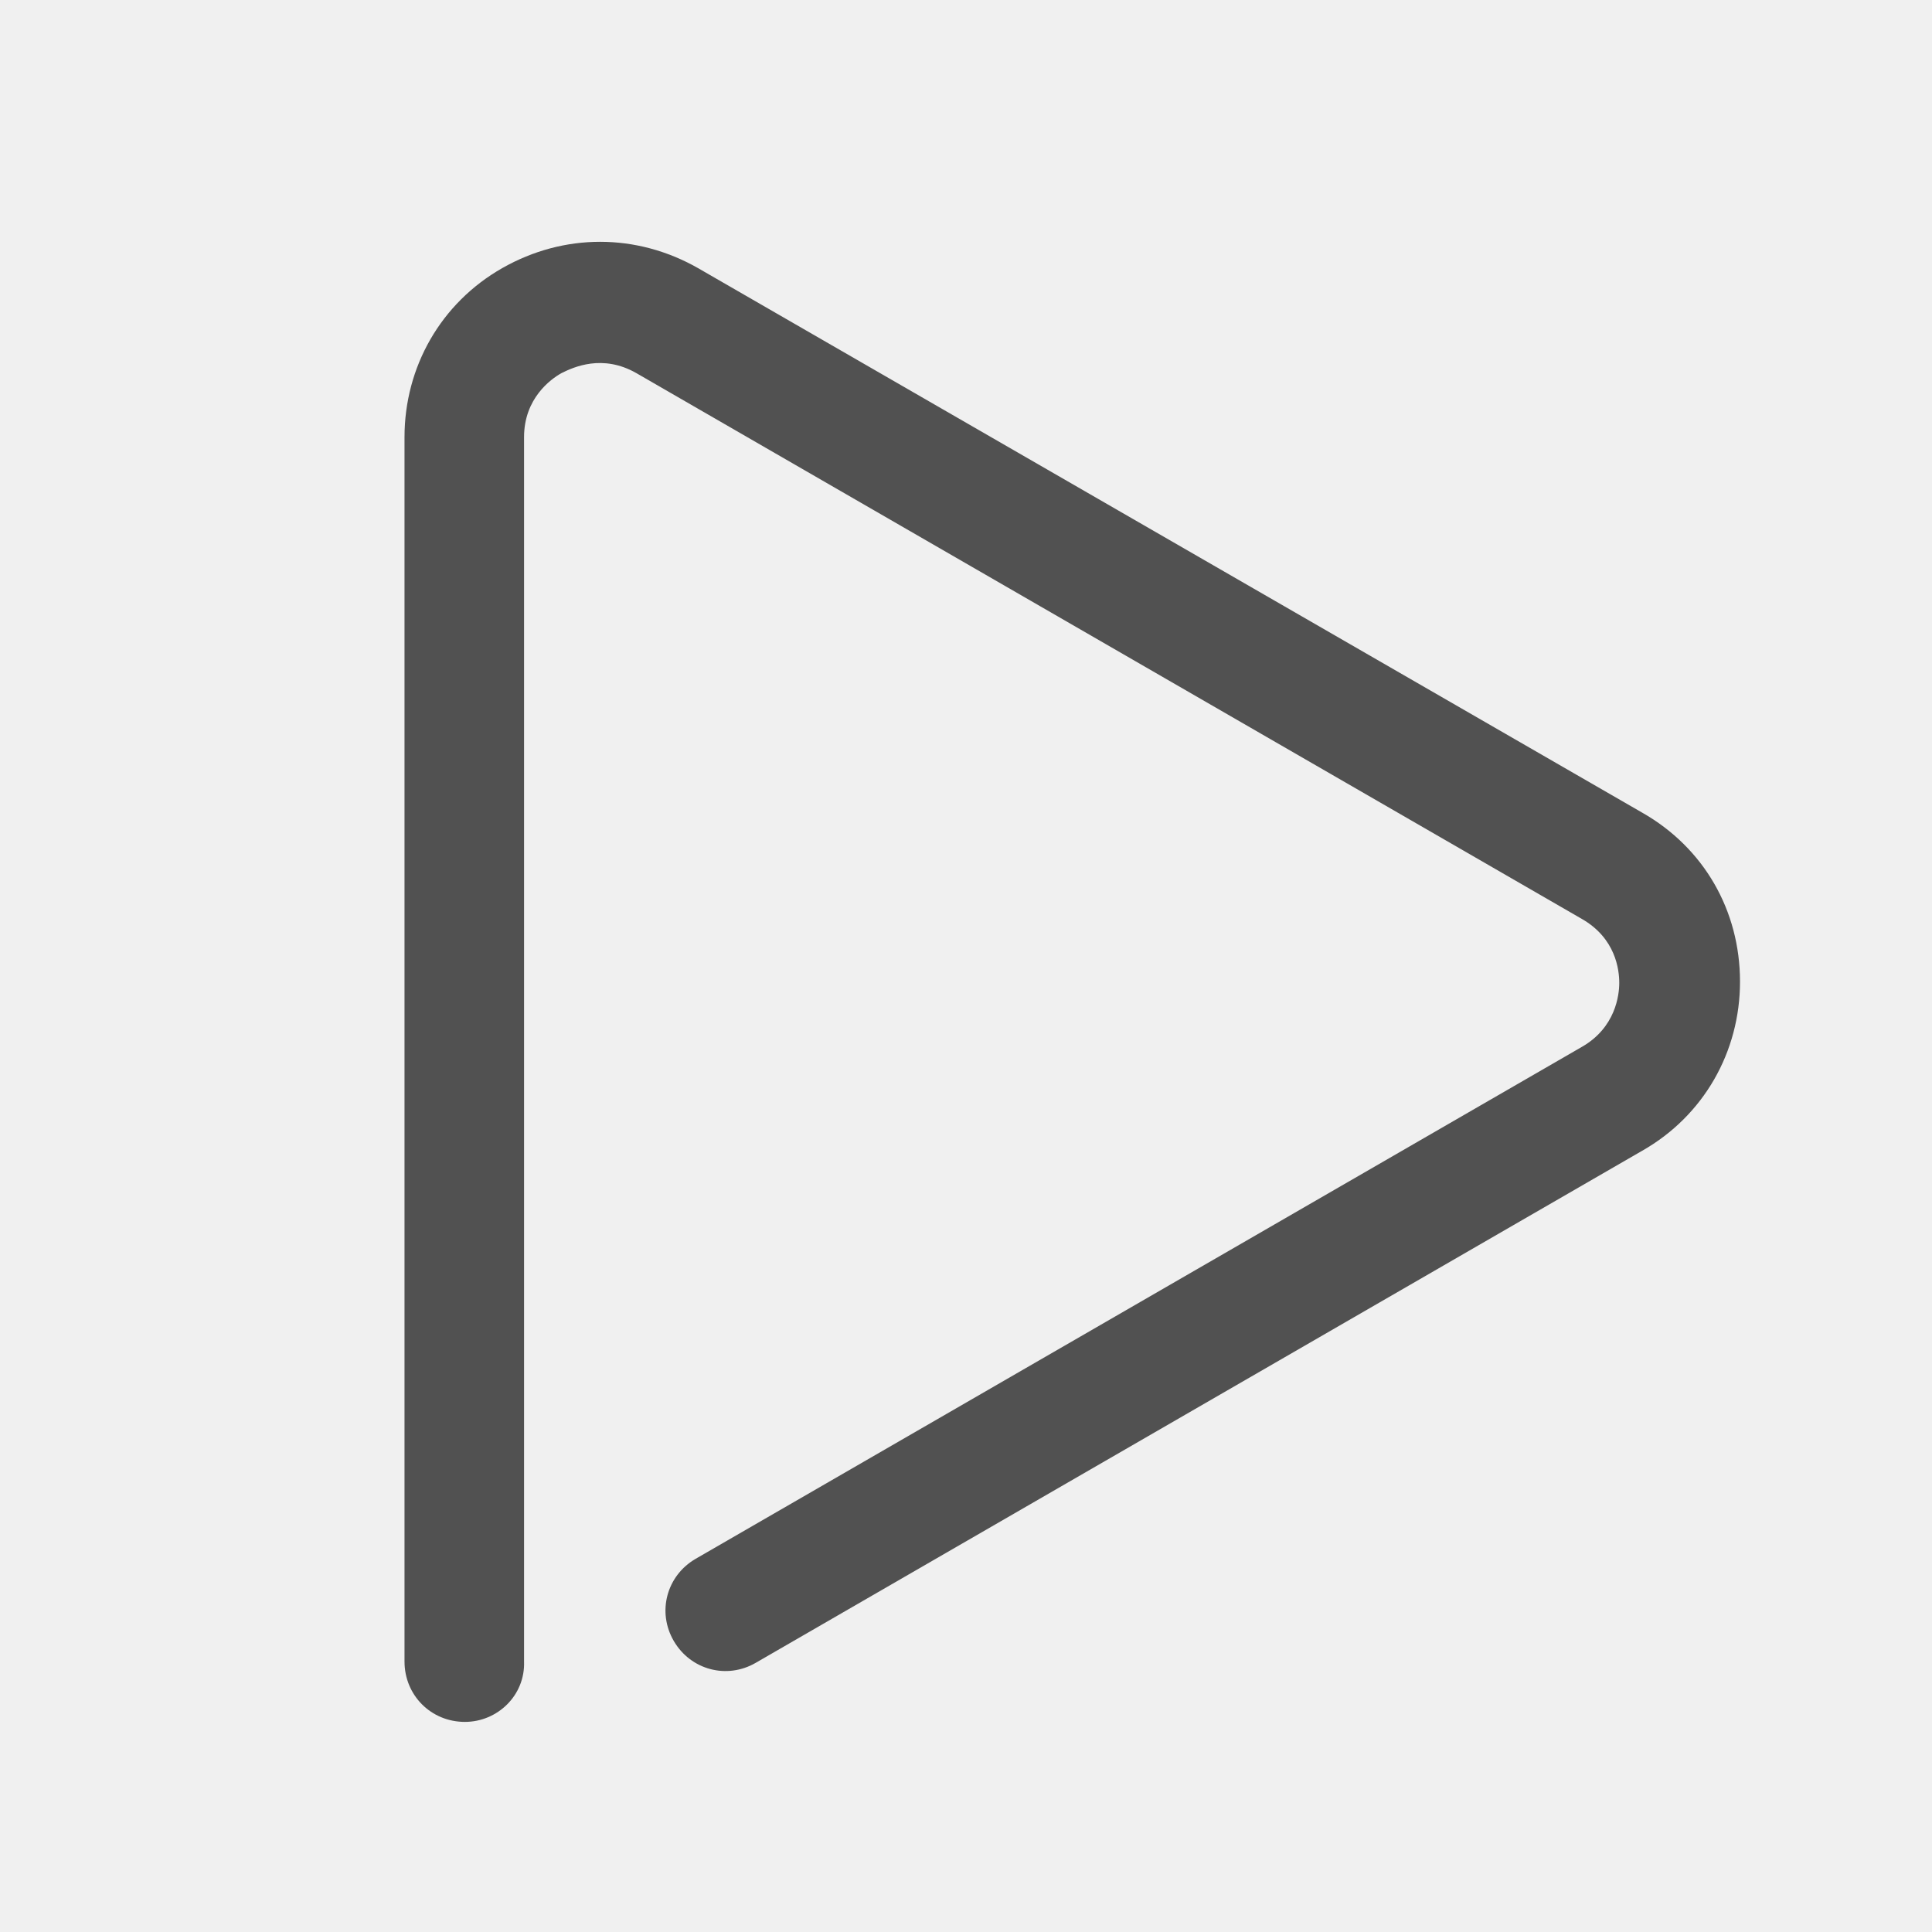
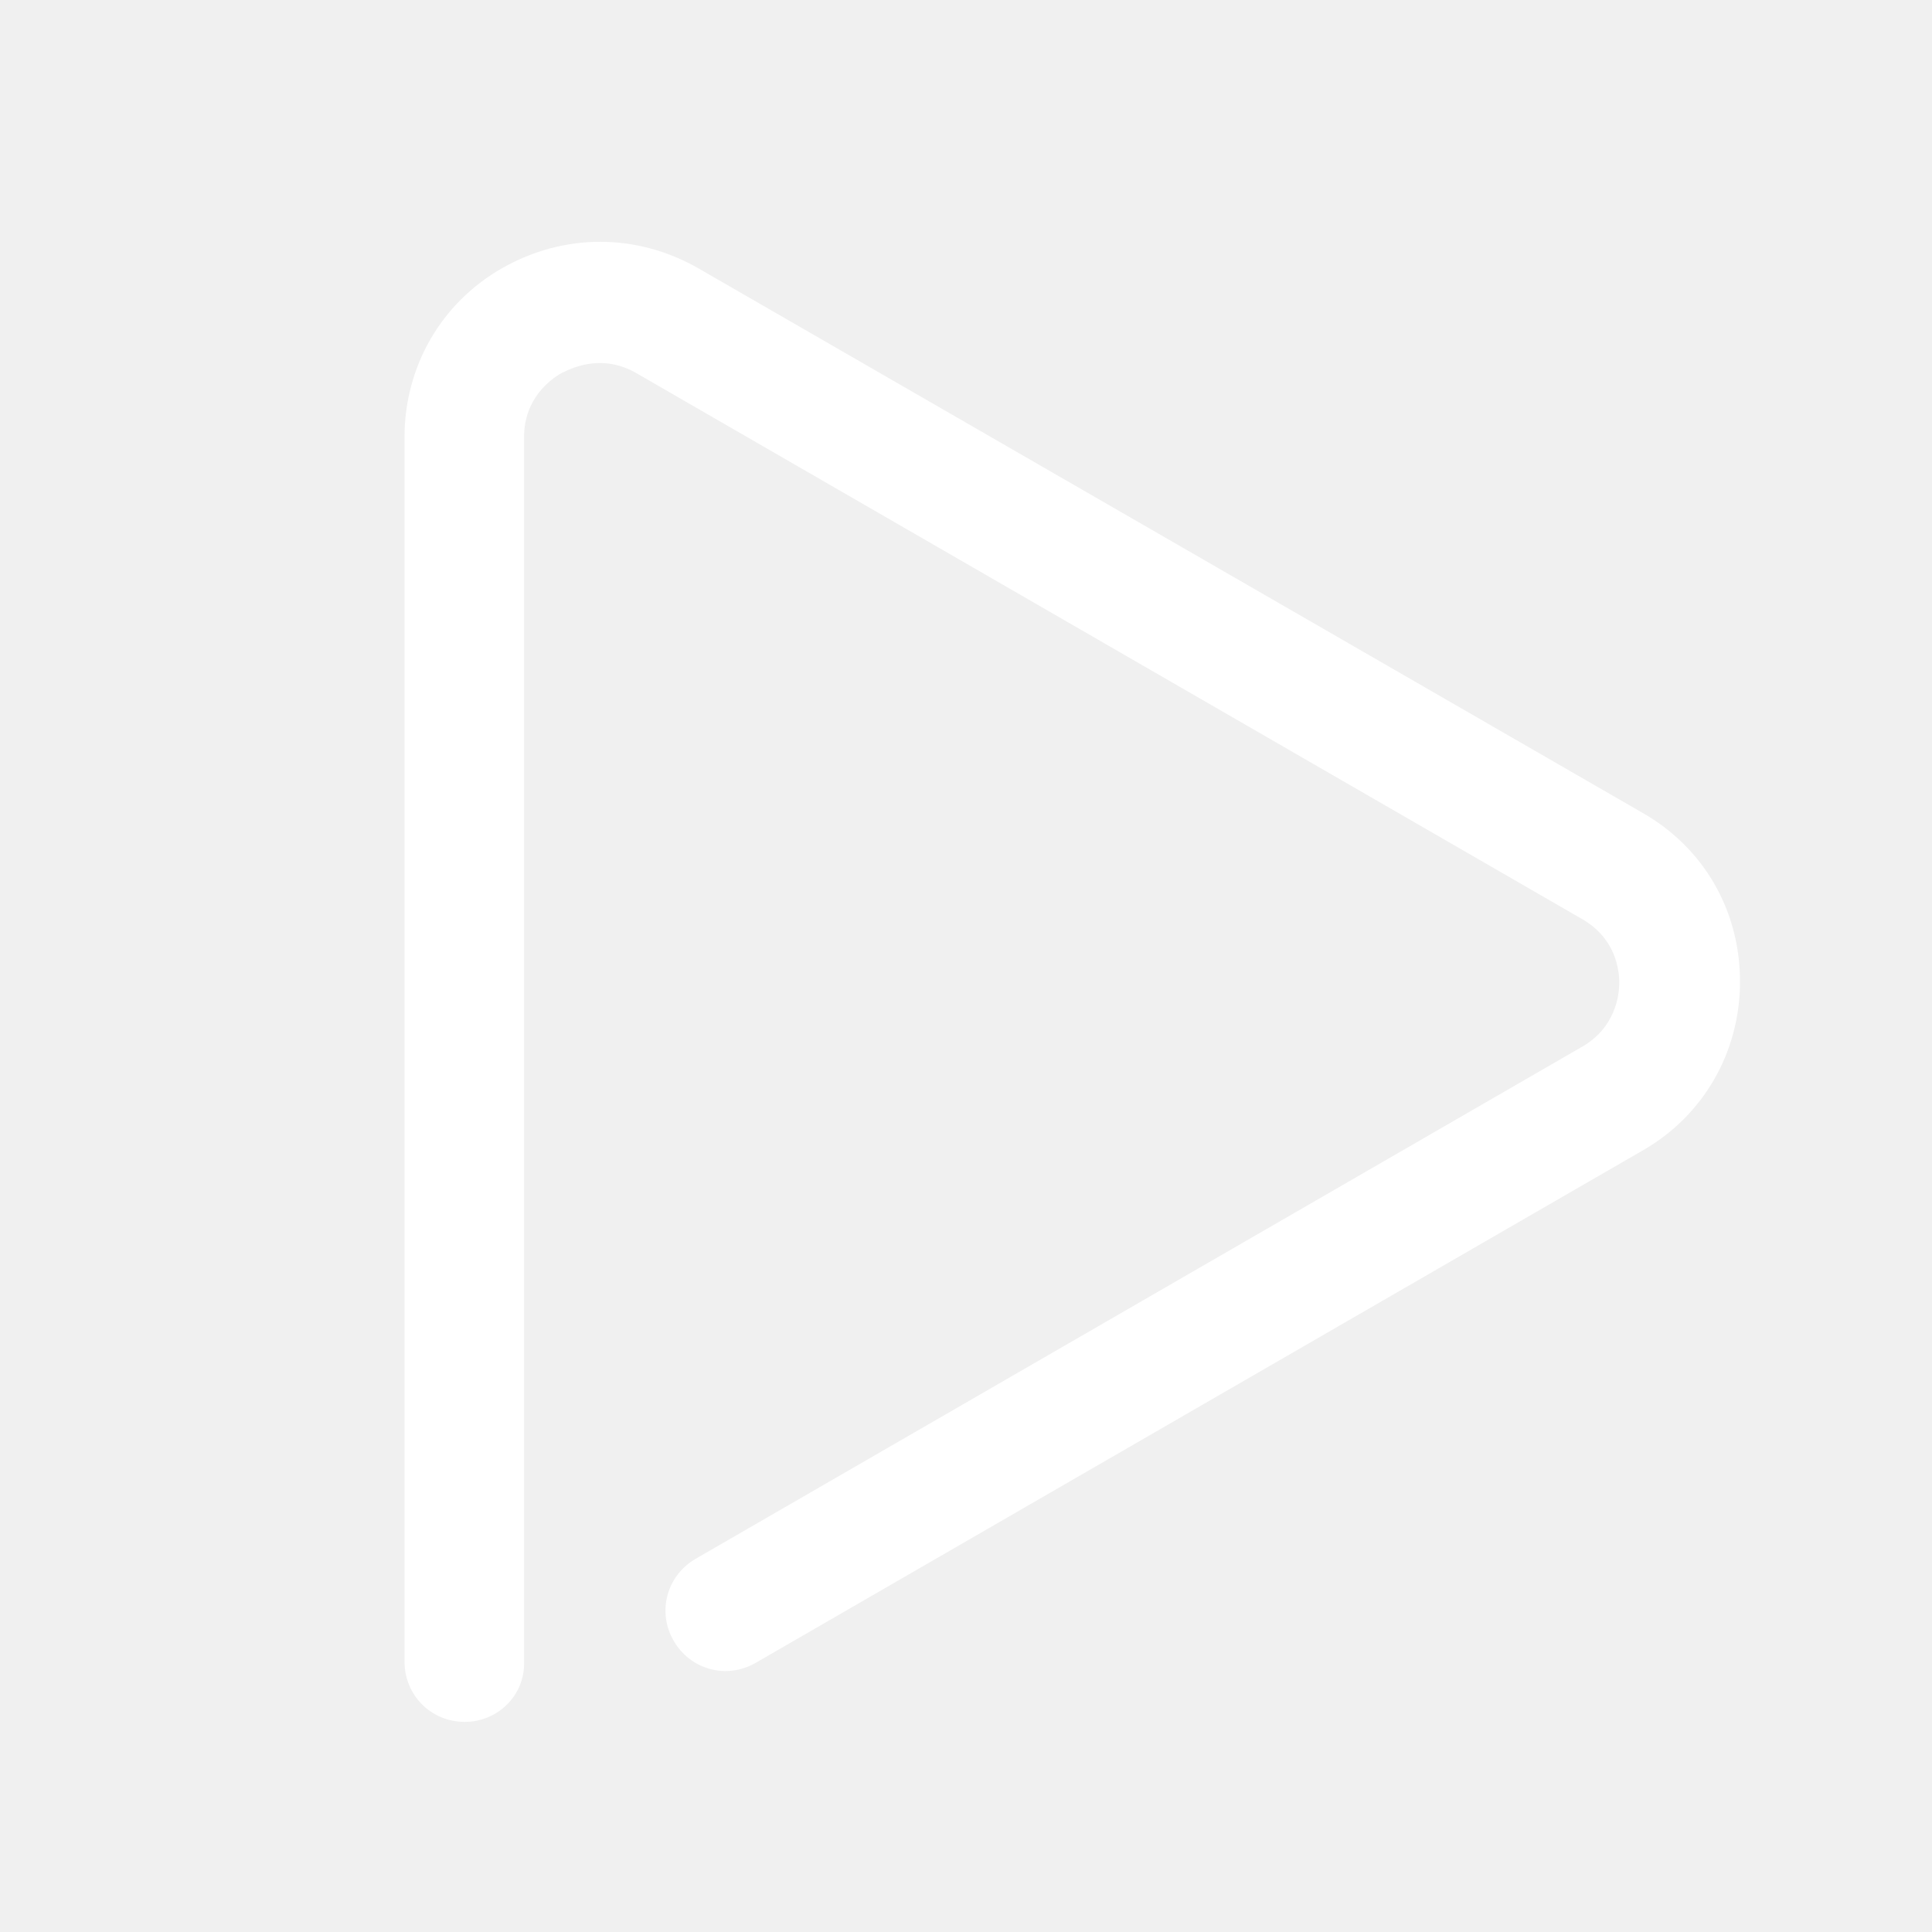
- <svg xmlns="http://www.w3.org/2000/svg" t="1579602316148" class="icon" viewBox="0 0 1024 1024" version="1.1" p-id="6032" width="200" height="200">
+ <svg xmlns="http://www.w3.org/2000/svg" t="1585193427084" class="icon" viewBox="0 0 1024 1024" version="1.1" p-id="2083" width="64" height="64">
  <defs>
    <style type="text/css" />
  </defs>
-   <path d="M246.4 912.64c-17.92 0-32-14.08-32-32V231.68c0-37.12 19.2-71.04 51.84-89.6 32.64-18.56 71.04-18.56 103.68 0L870.4 430.72c32.64 18.56 51.84 51.84 51.84 89.6 0 37.12-19.2 71.04-51.84 89.6l-469.76 271.36c-15.36 8.96-34.56 3.84-43.52-11.52-8.96-15.36-3.84-34.56 11.52-43.52L838.4 554.88c17.92-10.24 19.84-27.52 19.84-33.92 0-7.04-1.92-23.68-19.84-33.92L337.28 197.76c-17.92-10.24-33.28-3.2-39.68 0-5.76 3.2-19.84 13.44-19.84 33.92v648.96c0.64 17.92-14.08 32-31.36 32z" fill="#515151" p-id="6033" />
+   <path d="M246.4 912.64c-17.92 0-32-14.08-32-32V231.68c0-37.12 19.2-71.04 51.84-89.6 32.64-18.56 71.04-18.56 103.68 0L870.4 430.72c32.64 18.56 51.84 51.84 51.84 89.6 0 37.12-19.2 71.04-51.84 89.6l-469.76 271.36c-15.36 8.96-34.56 3.84-43.52-11.52-8.96-15.36-3.84-34.56 11.52-43.52L838.4 554.88c17.92-10.24 19.84-27.52 19.84-33.92 0-7.04-1.92-23.68-19.84-33.92L337.28 197.76c-17.92-10.24-33.28-3.2-39.68 0-5.76 3.2-19.84 13.44-19.84 33.92v648.96c0.64 17.92-14.08 32-31.36 32z" fill="#ffffff" p-id="2084" />
</svg>
